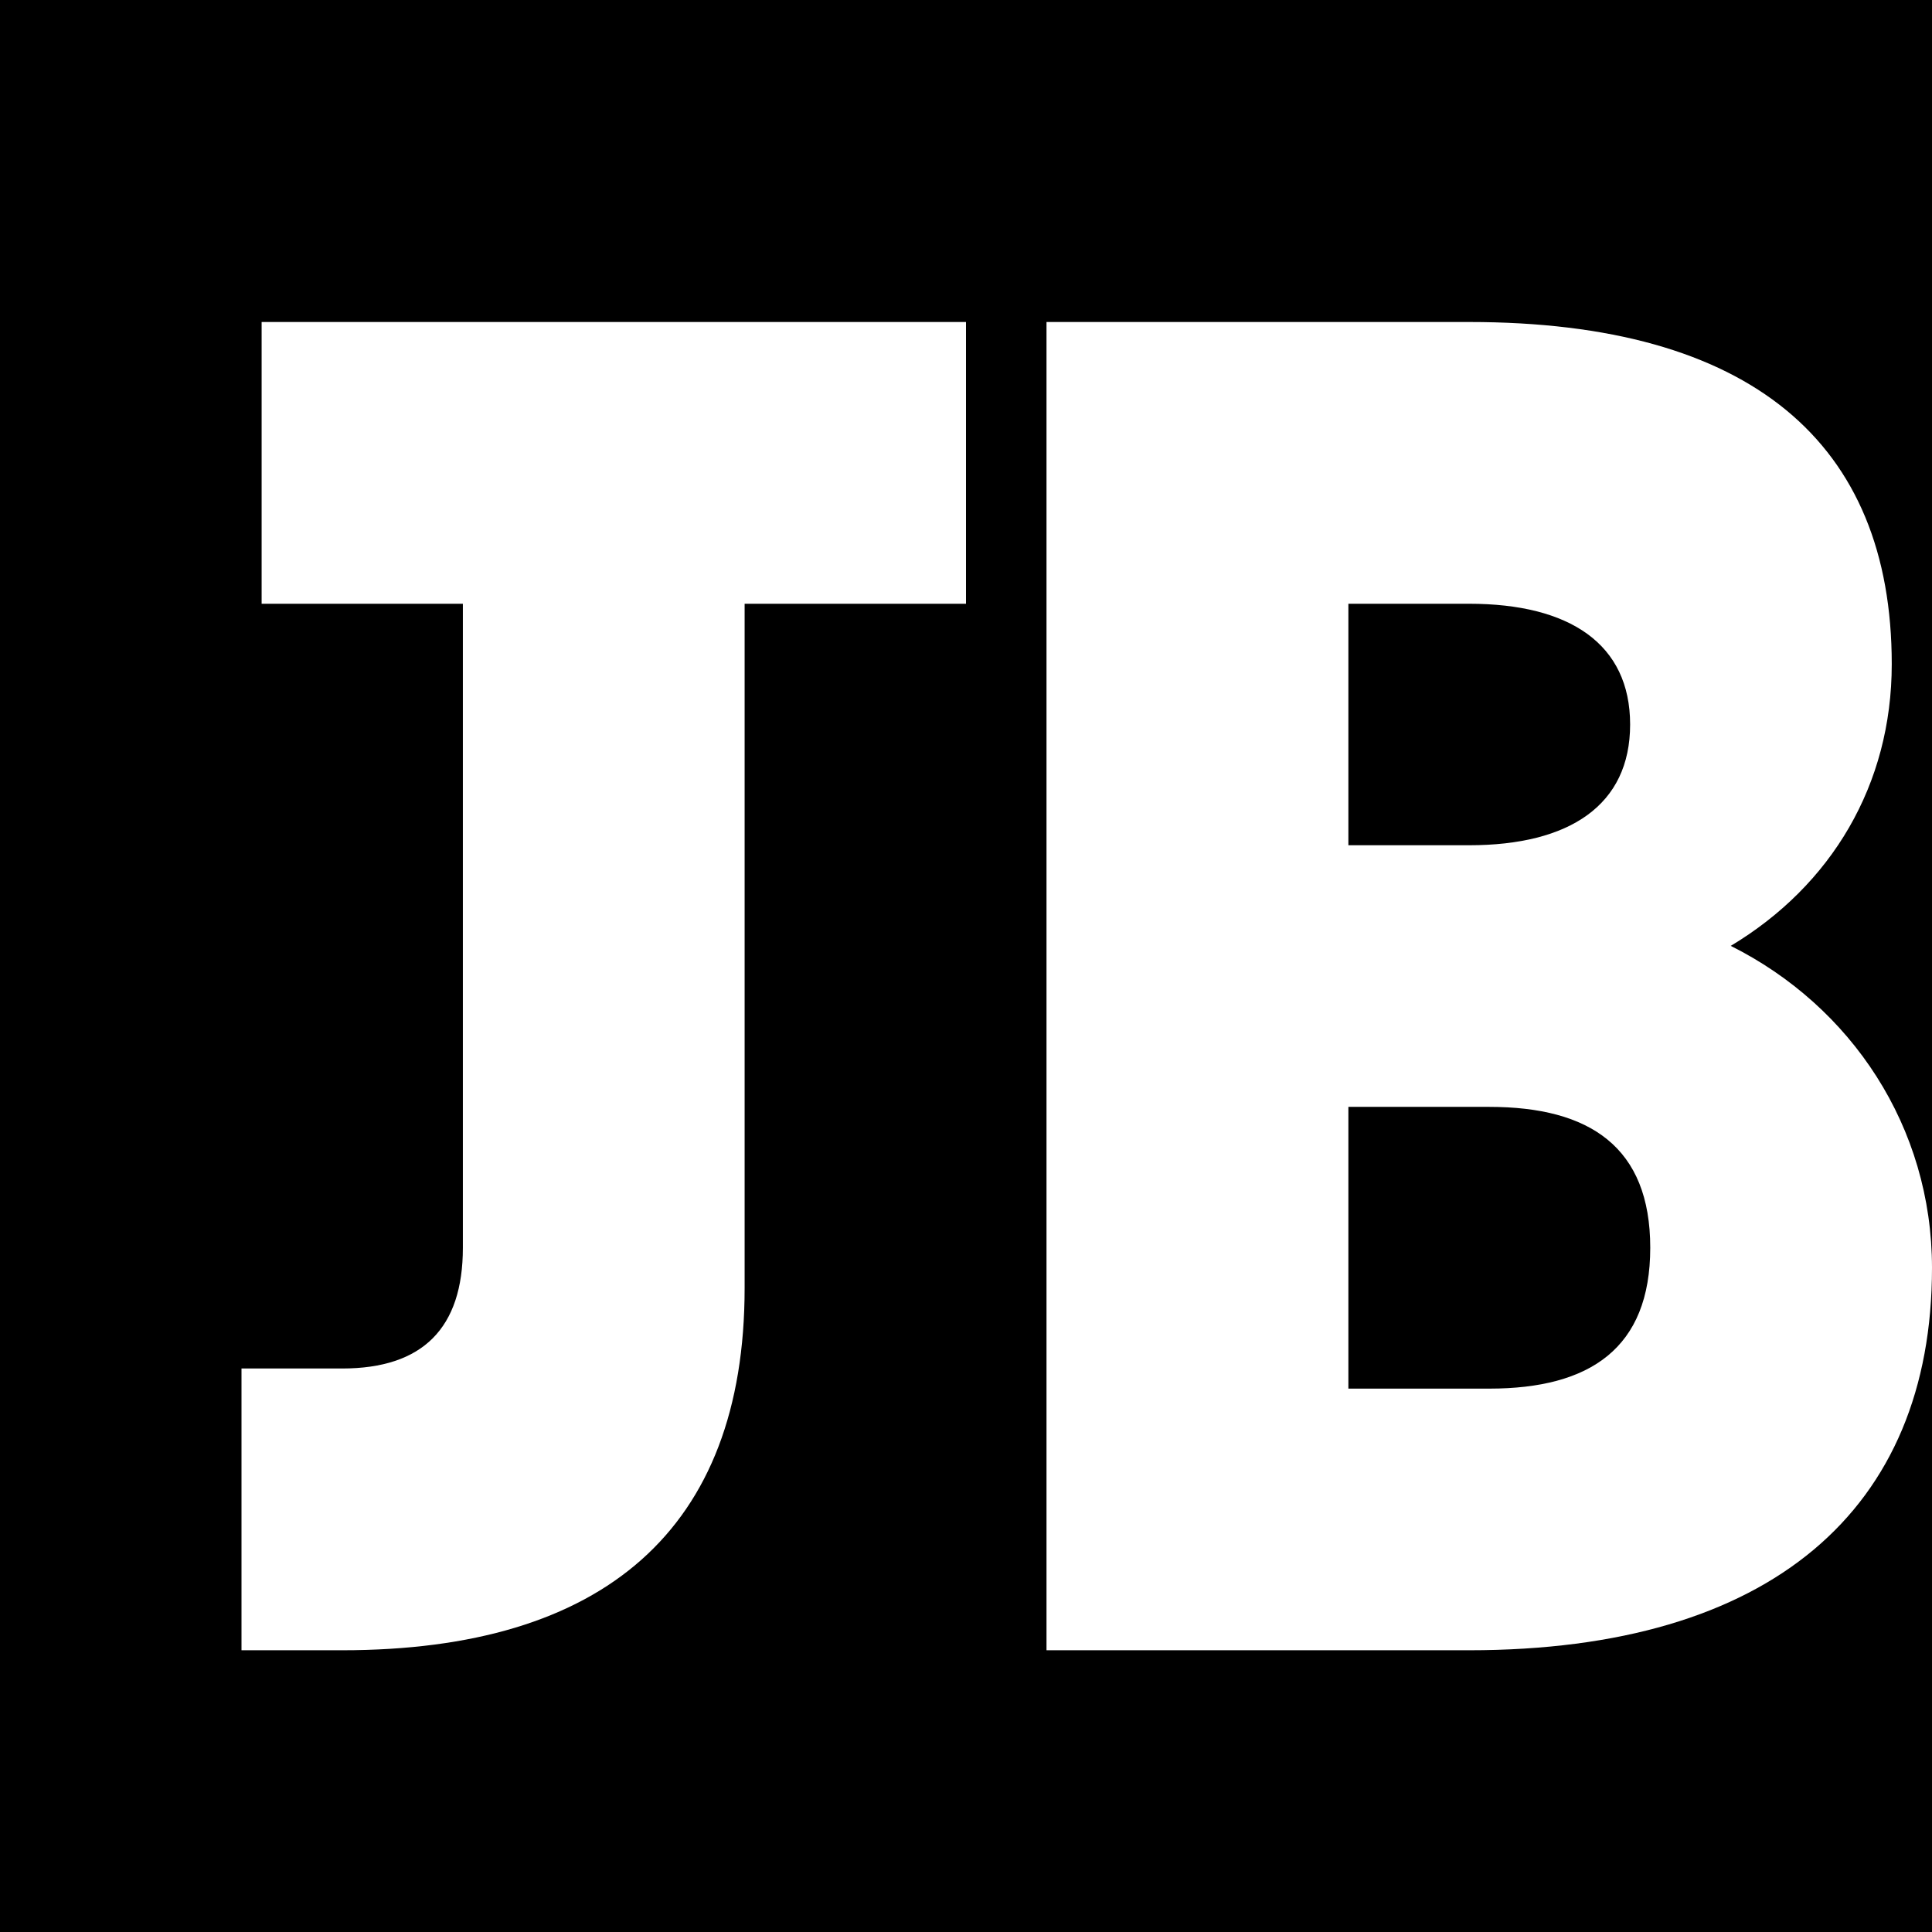
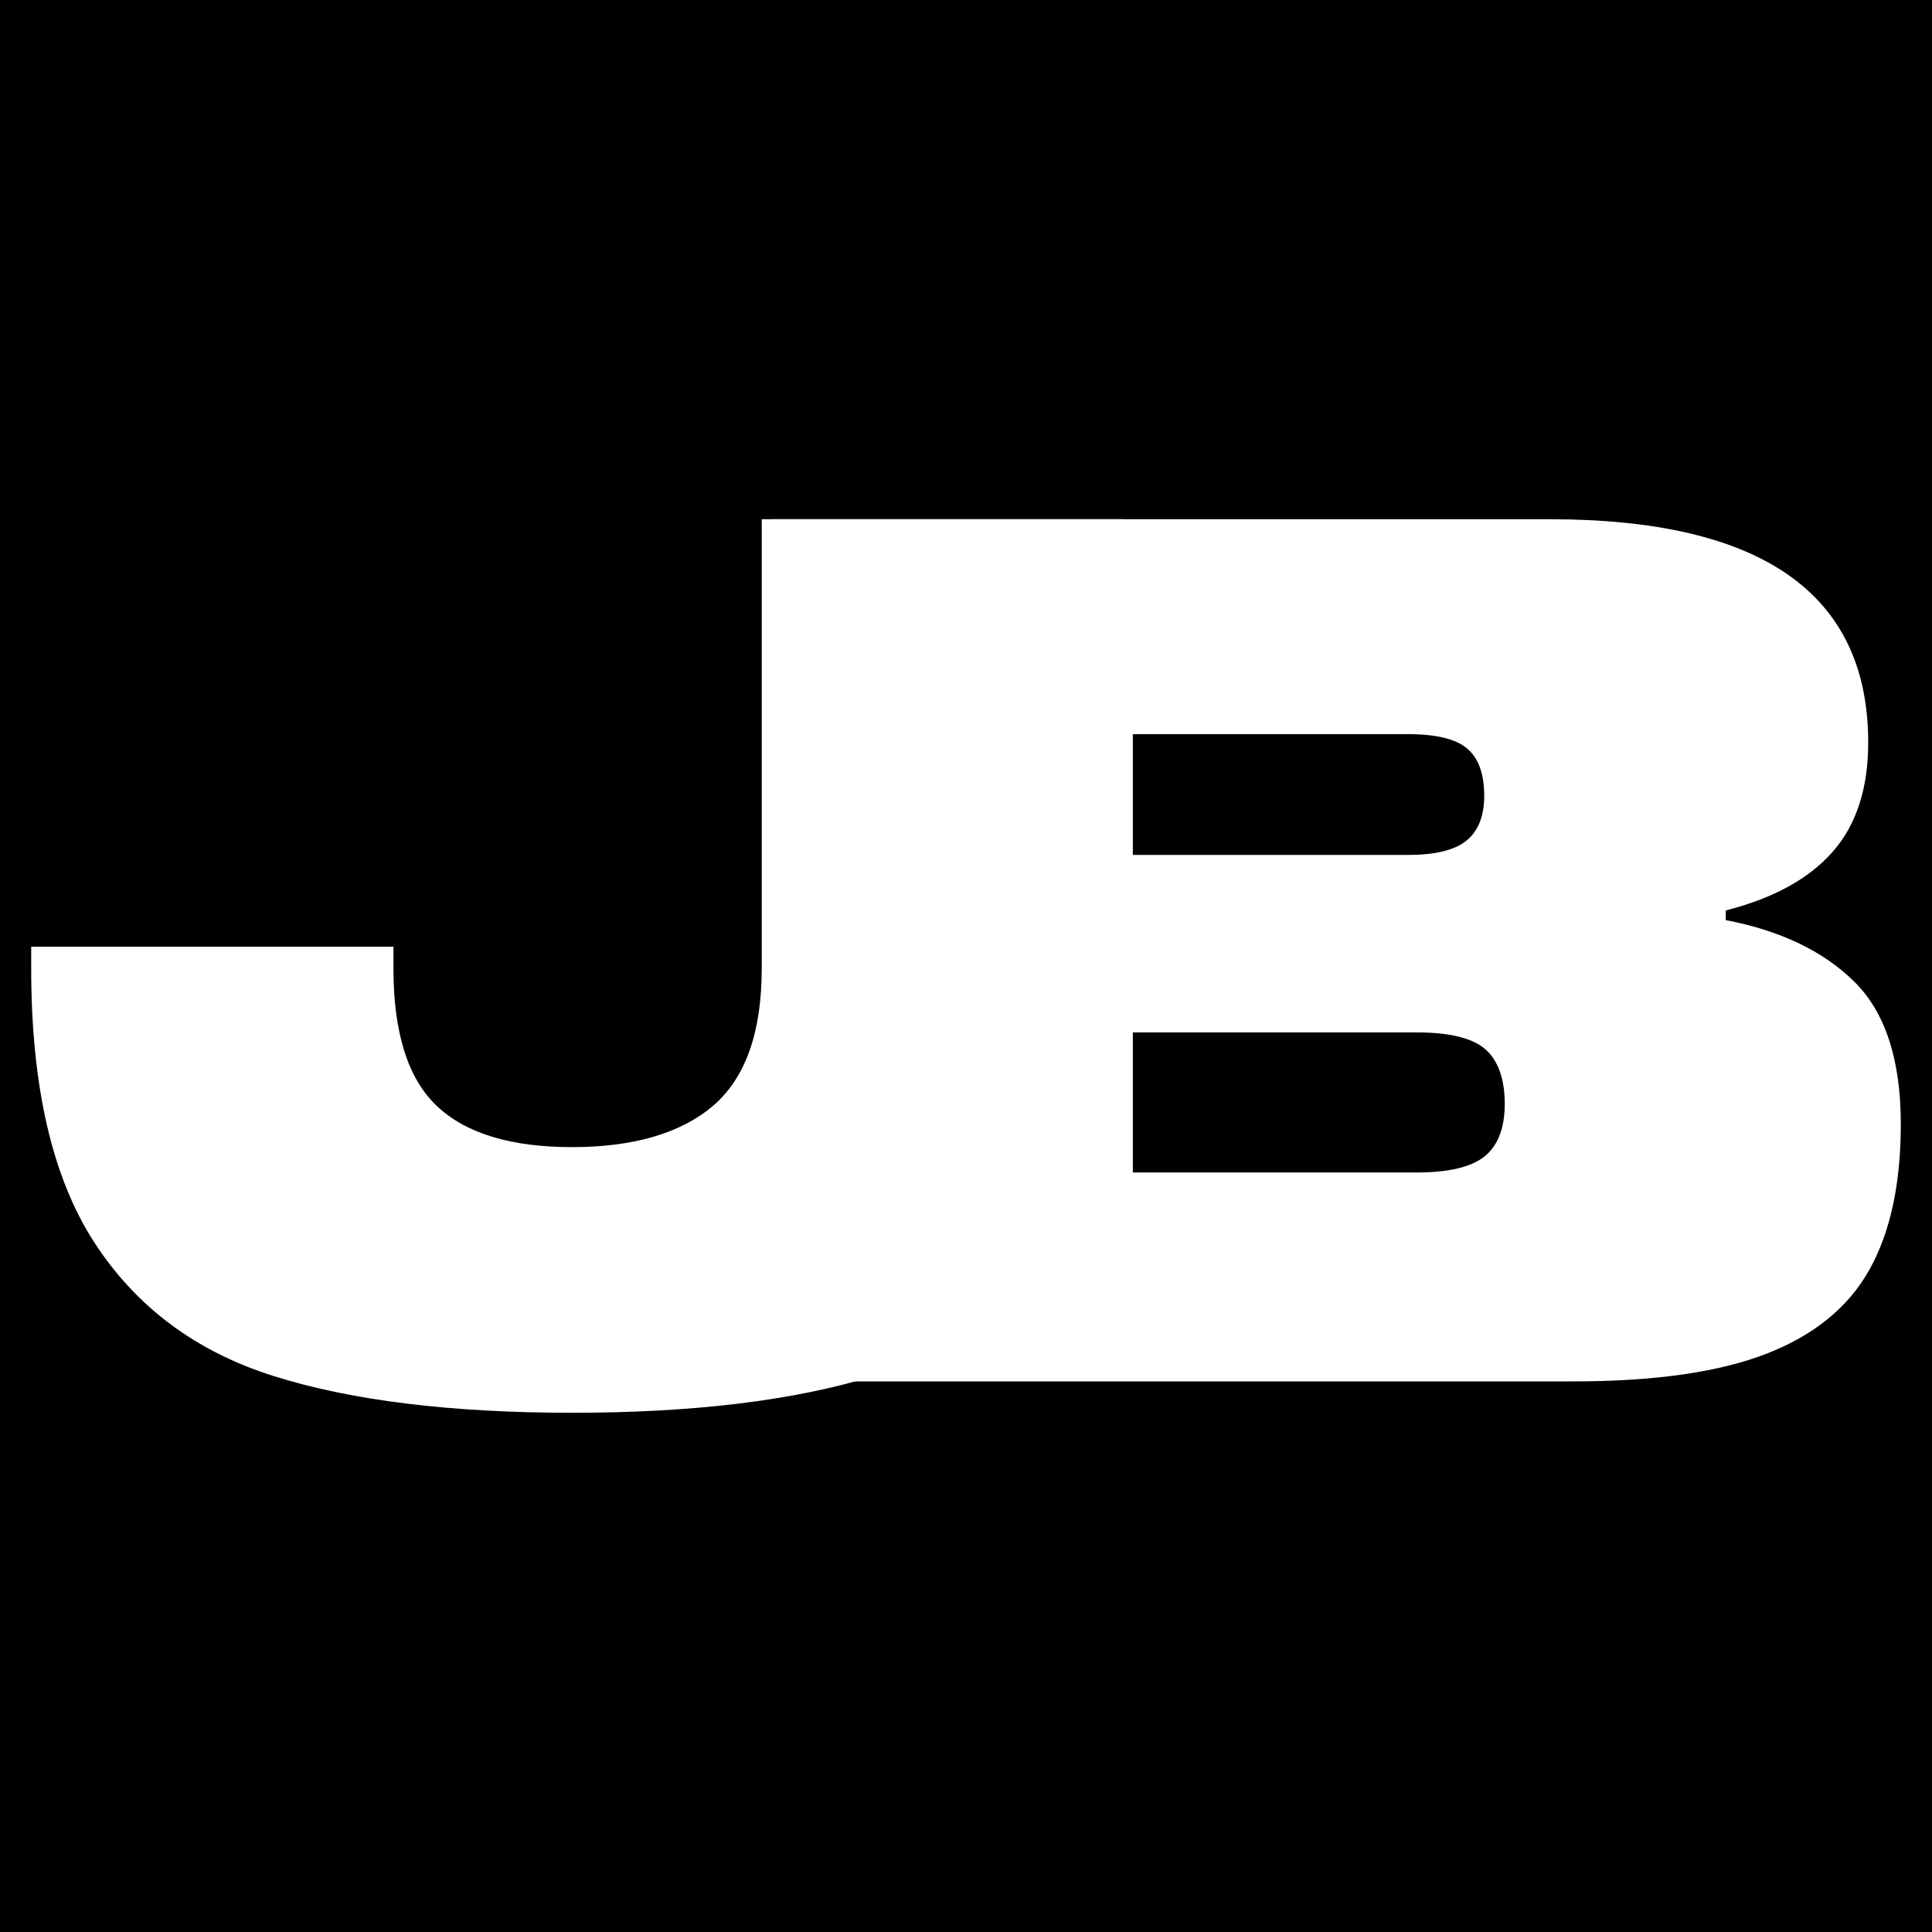
<svg xmlns="http://www.w3.org/2000/svg" viewBox="0 0 96 96" role="img" aria-label="JB">
  <rect width="96" height="96" fill="#000" />
-   <path fill="#fff" d="M13 16h35v14H37v34c0 12-7 18-20 18h-5V68h5c4 0 6-2 6-6V30H13V16Z" />
-   <path fill="#fff" d="M52 16h21c14 0 21 6 21 17 0 6-3 11-8 14 6 3 10 9 10 16 0 12-8 19-23 19H52V16Z" />
-   <path fill="#000" d="M67 30h6c5 0 8 2 8 6s-3 6-8 6h-6V30Zm0 25h7c5 0 8 2 8 7s-3 7-8 7h-7V55Z" />
+   <path fill="#fff" d="M55.85 48.12c0 5.84-1.08 10.37-3.24 13.59-2.16 3.22-5.22 5.44-9.18 6.66-3.96 1.22-8.96 1.83-15 1.83s-10.99-.61-14.85-1.83c-3.86-1.22-6.83-3.44-8.91-6.66-2.08-3.22-3.12-7.75-3.12-13.59v-1.08h18v1.08c0 3.2.72 5.48 2.16 6.84 1.44 1.36 3.68 2.04 6.72 2.04s5.42-.69 7.02-2.07c1.6-1.38 2.4-3.65 2.4-6.81V25.8h18v22.32Z" />
+   <path fill="#fff" d="M85.75 45.72c2.72.52 4.85 1.54 6.39 3.06 1.54 1.52 2.31 3.88 2.31 7.08 0 2.96-.52 5.37-1.56 7.23-1.04 1.86-2.74 3.25-5.1 4.17-2.36.92-5.56 1.38-9.6 1.38h-39.9V25.8h38.7c10.56 0 15.84 3.7 15.84 11.1 0 2.28-.59 4.09-1.77 5.43-1.18 1.34-2.95 2.31-5.31 2.91v.48ZM69.97 42.48c1.36 0 2.33-.24 2.91-.72.58-.48.87-1.22.87-2.22 0-1.08-.28-1.86-.84-2.34-.56-.48-1.54-.72-2.94-.72H56.29v6h13.68Zm.42 15.78c1.6 0 2.73-.27 3.39-.81s.99-1.41.99-2.61-.32-2.14-.96-2.7c-.64-.56-1.78-.84-3.42-.84h-14.1v6.96h14.1Z" />
</svg>
